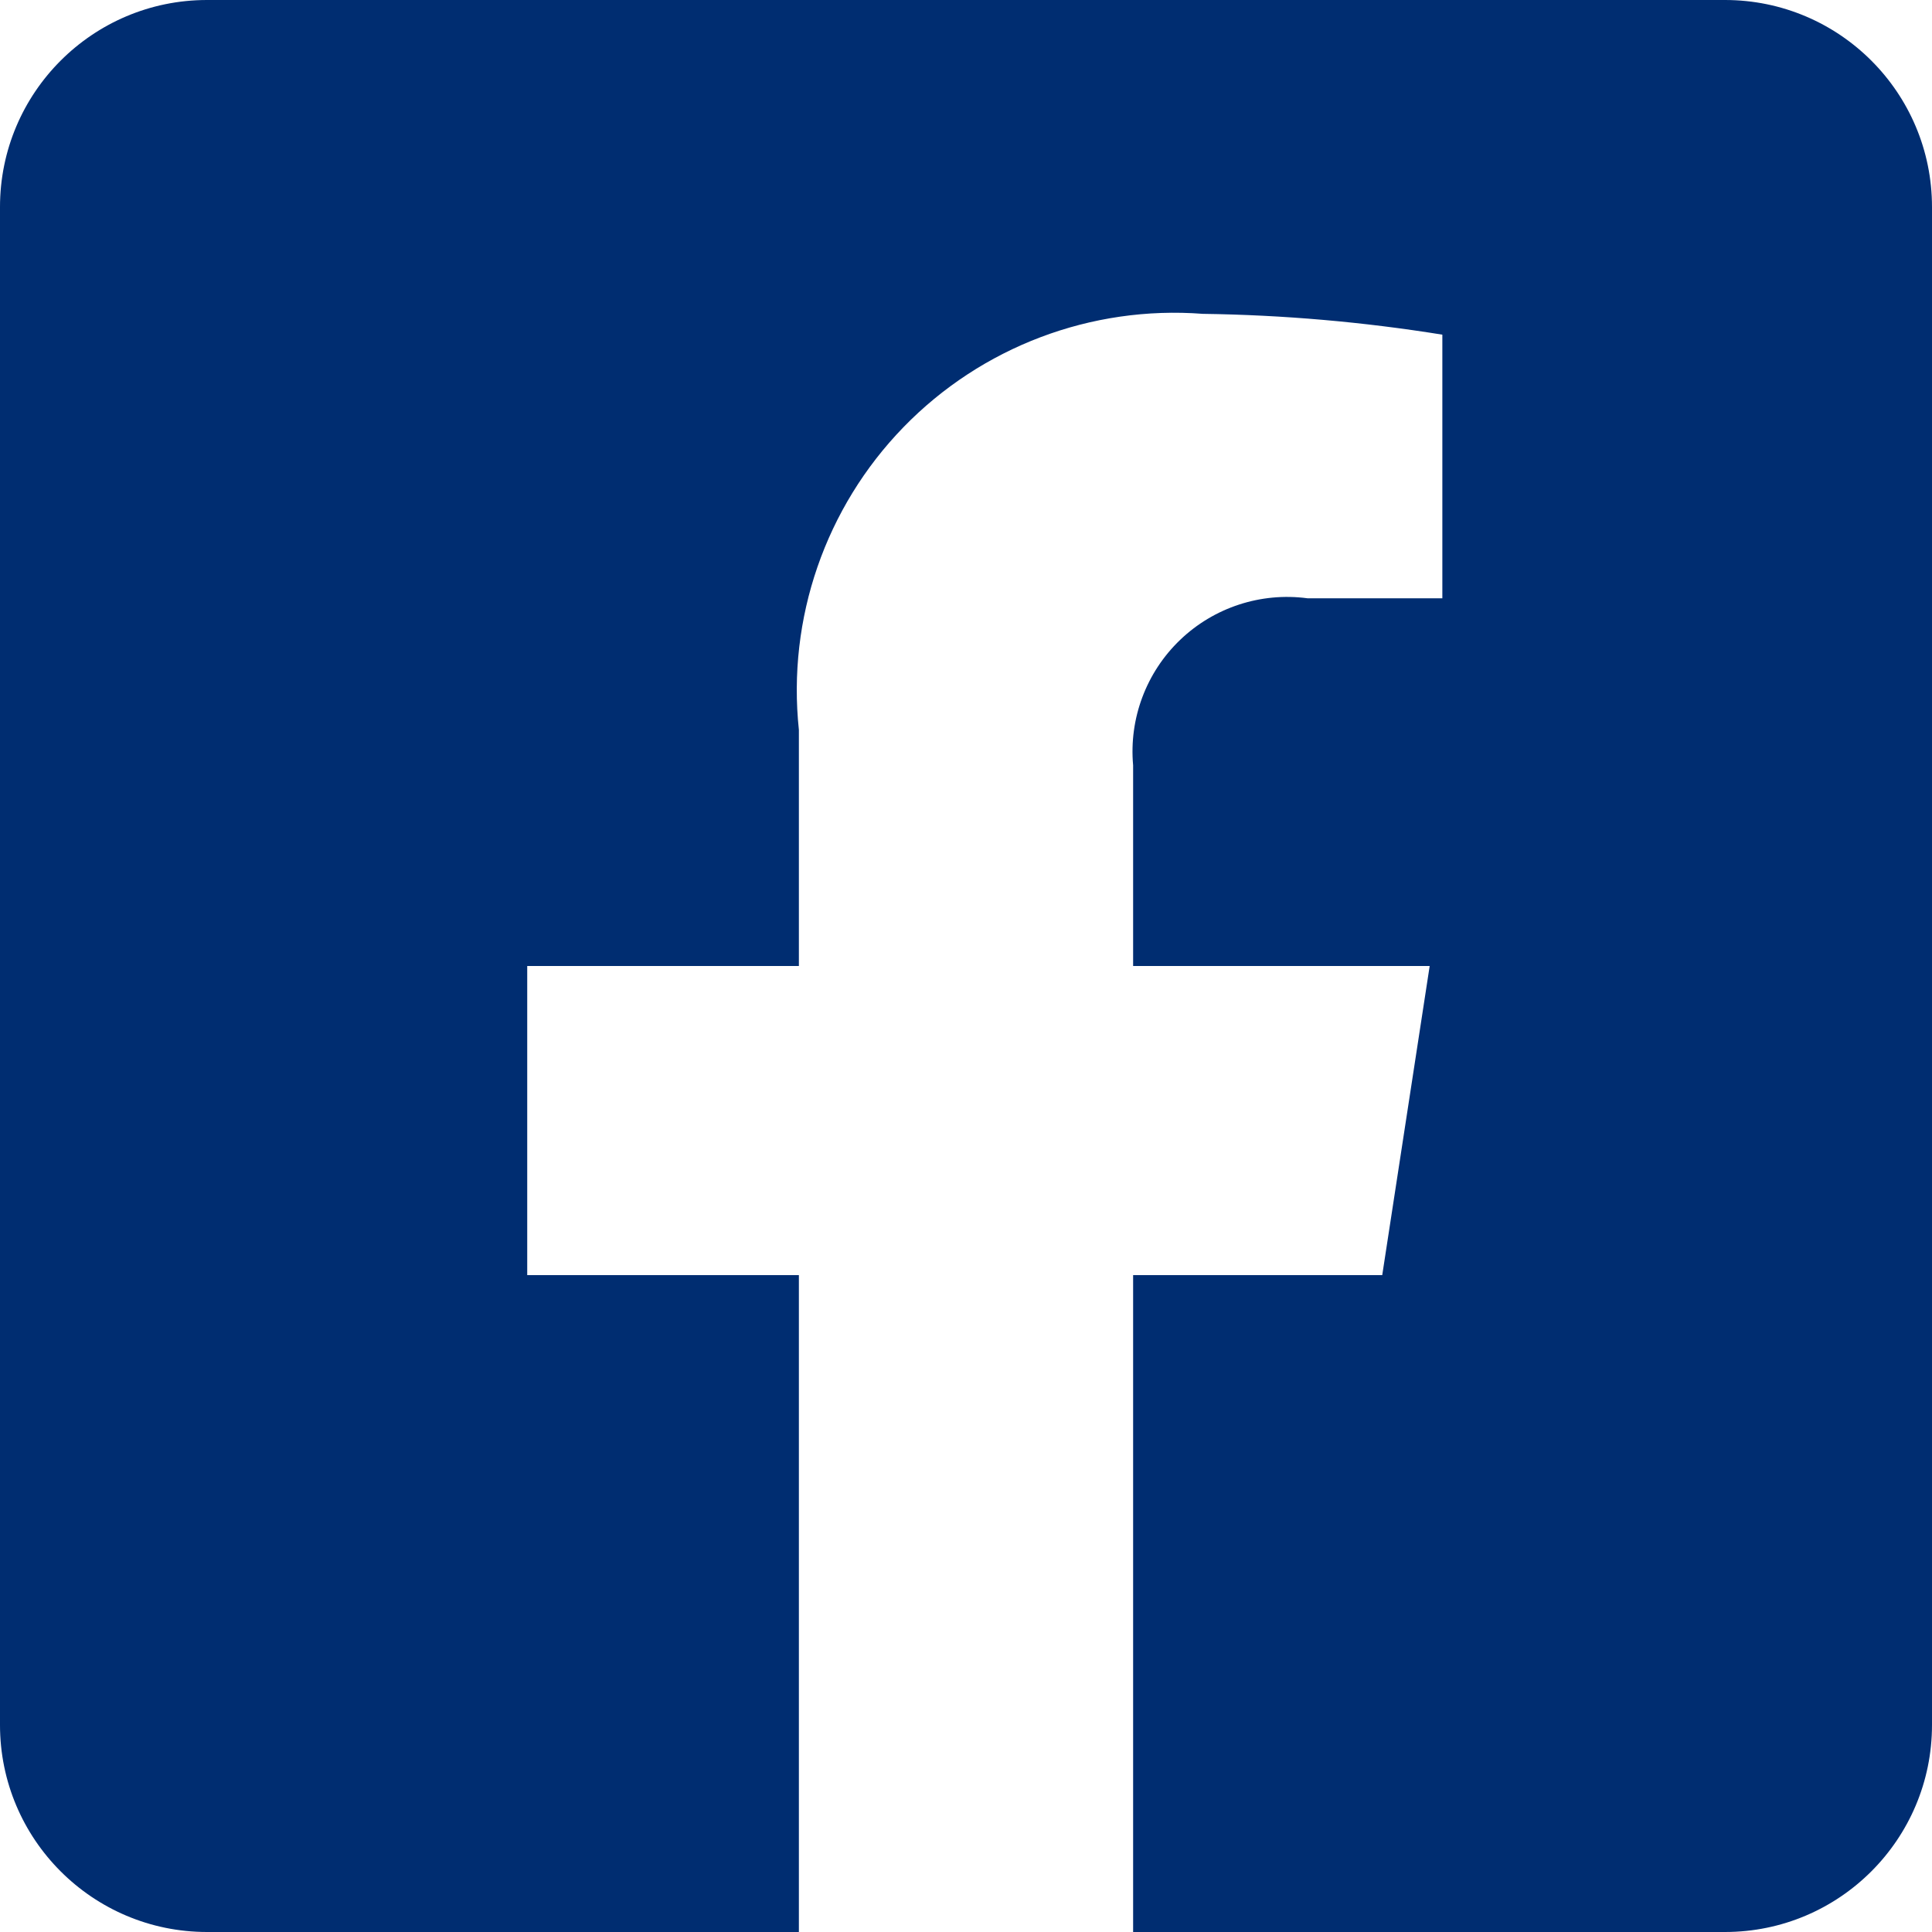
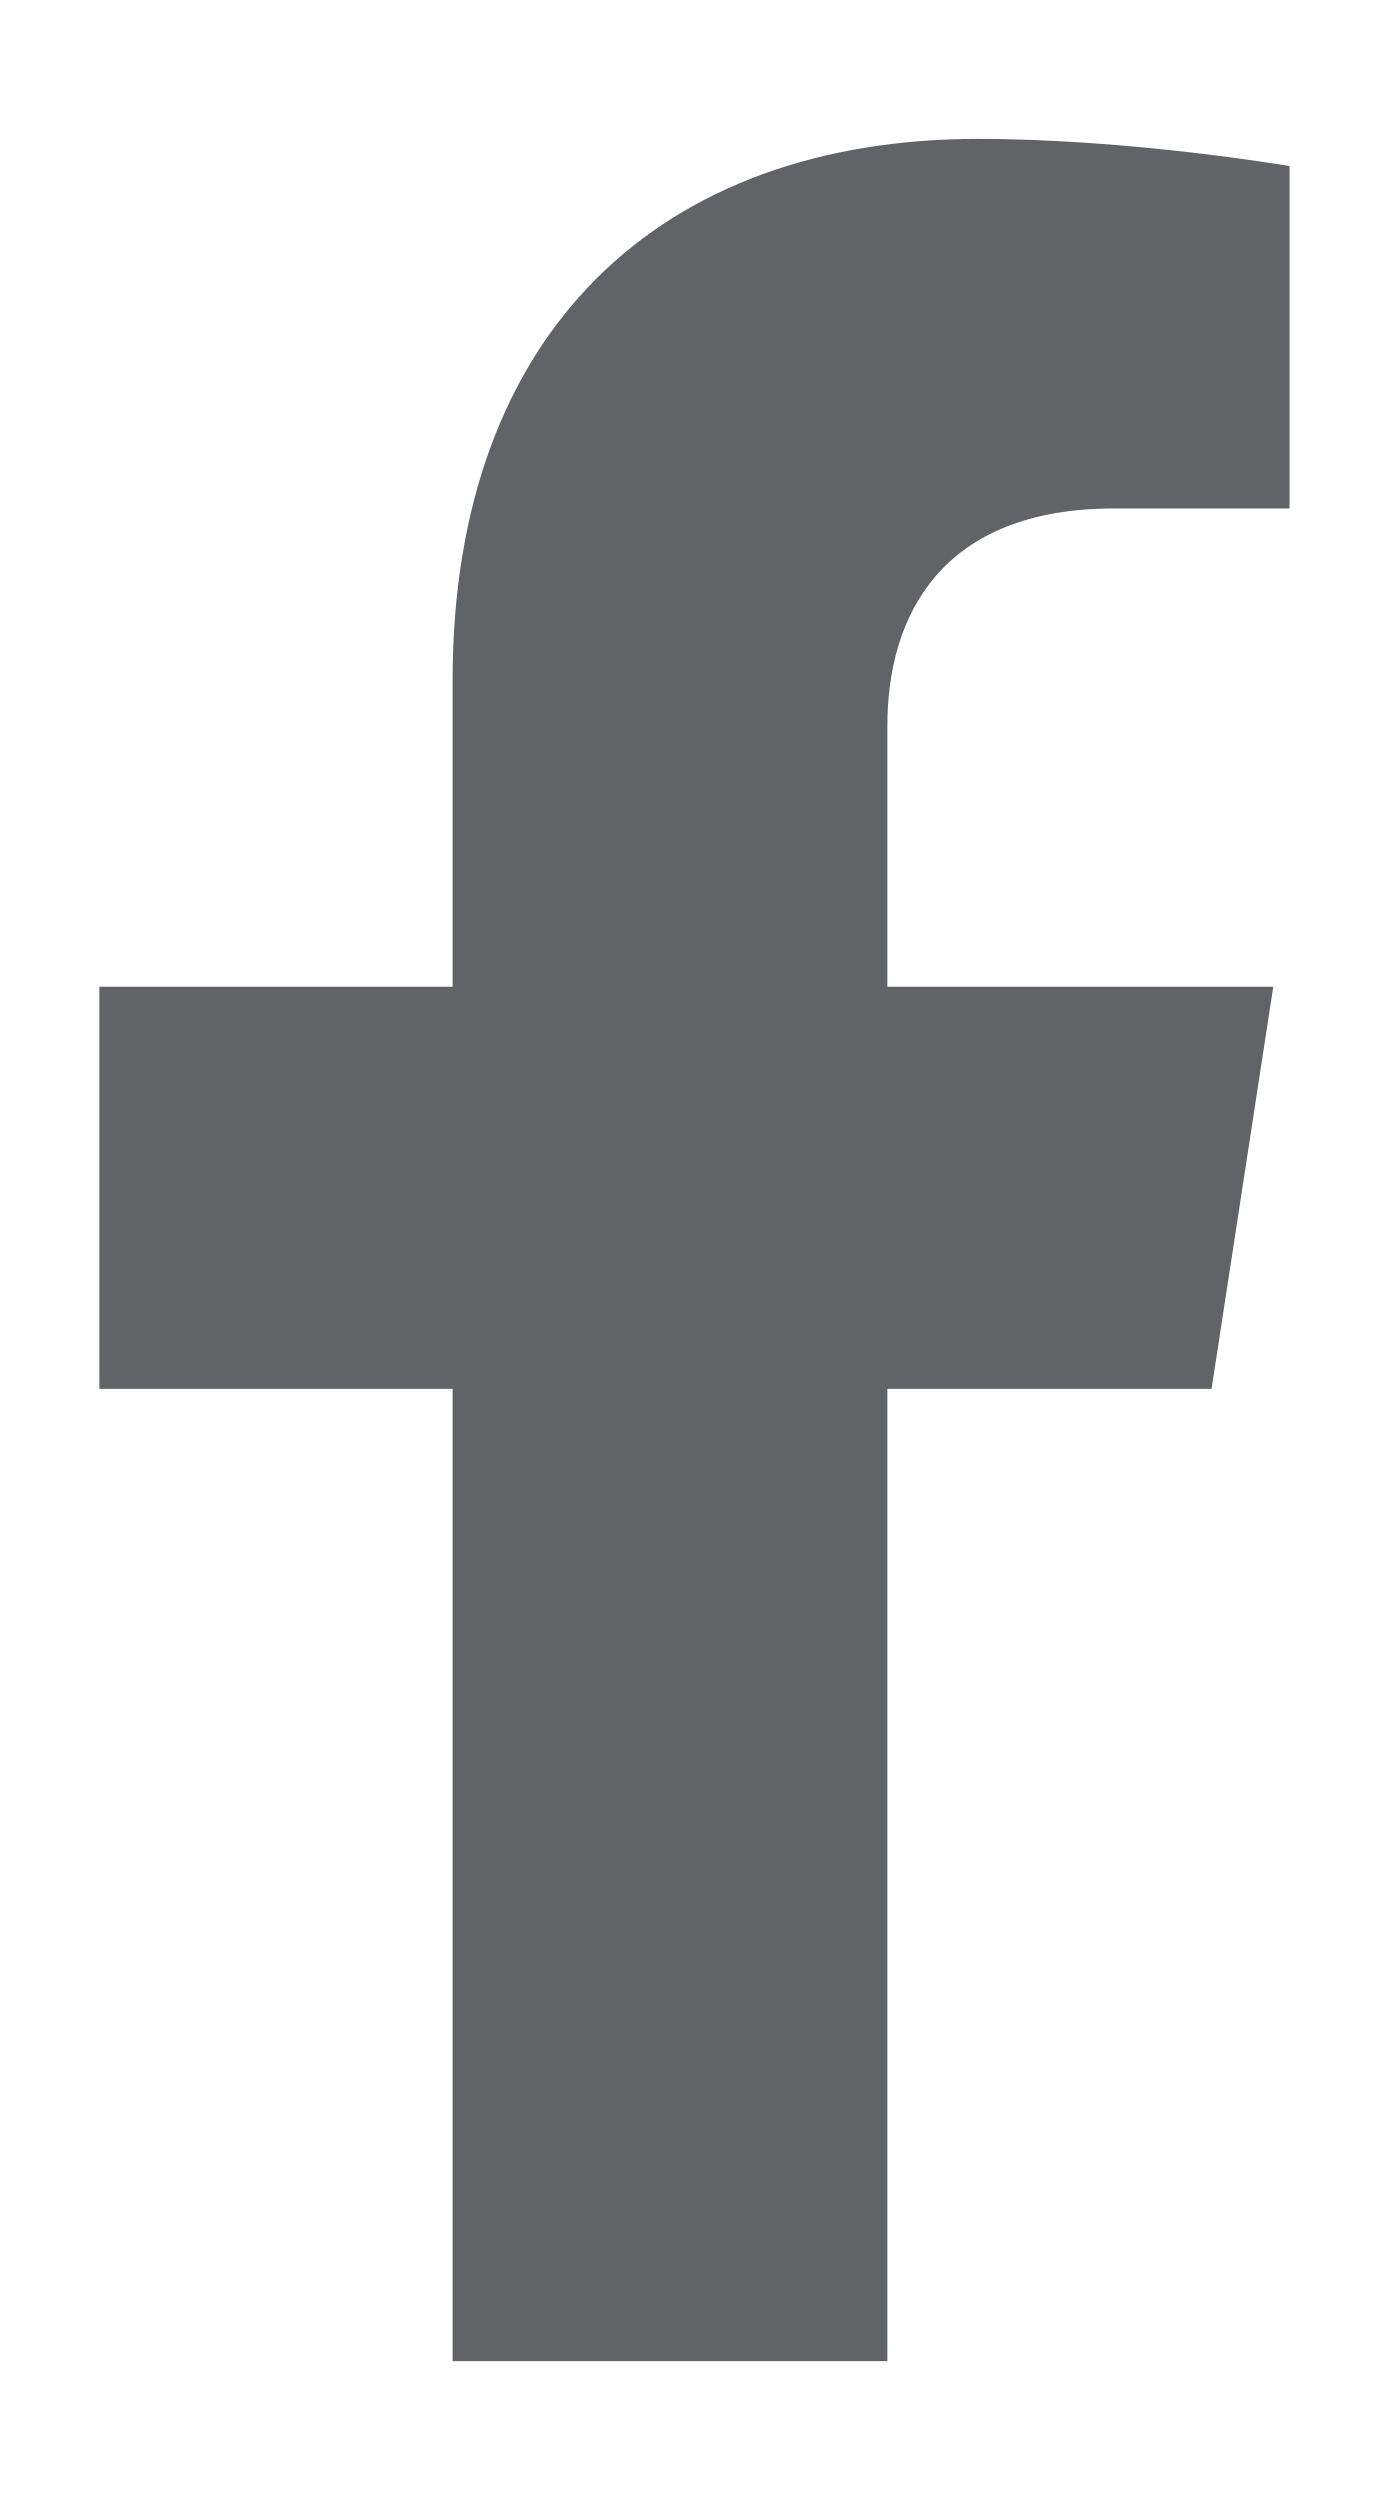
- <svg xmlns="http://www.w3.org/2000/svg" width="18" height="18" viewBox="0 0 18 18">
-   <path id="Icon_awesome-facebook-square" data-name="Icon awesome-facebook-square" d="M16.071,2.25H1.929A1.929,1.929,0,0,0,0,4.179V18.321A1.929,1.929,0,0,0,1.929,20.25H7.443V14.13H4.912V11.25H7.443v-2.2a3.516,3.516,0,0,1,3.764-3.876,15.335,15.335,0,0,1,2.231.194V7.824H12.181A1.44,1.44,0,0,0,10.557,9.38v1.87H13.32l-.442,2.88H10.557v6.12h5.515A1.929,1.929,0,0,0,18,18.321V4.179A1.929,1.929,0,0,0,16.071,2.25Z" transform="translate(0 -2.25)" fill="#002d71" />
+ <svg xmlns="http://www.w3.org/2000/svg" width="10" height="18" viewBox="0 0 320 512" fill="#616366">
+   <path d="M279.14 288l14.22-92.66h-88.91v-60.13c0-25.35 12.42-50.06 52.24-50.06h40.42V6.26S260.43 0 225.36 0c-73.22 0-121.08 44.38-121.08 124.72v70.62H22.89V288h81.39v224h100.17V288z" />
</svg>
